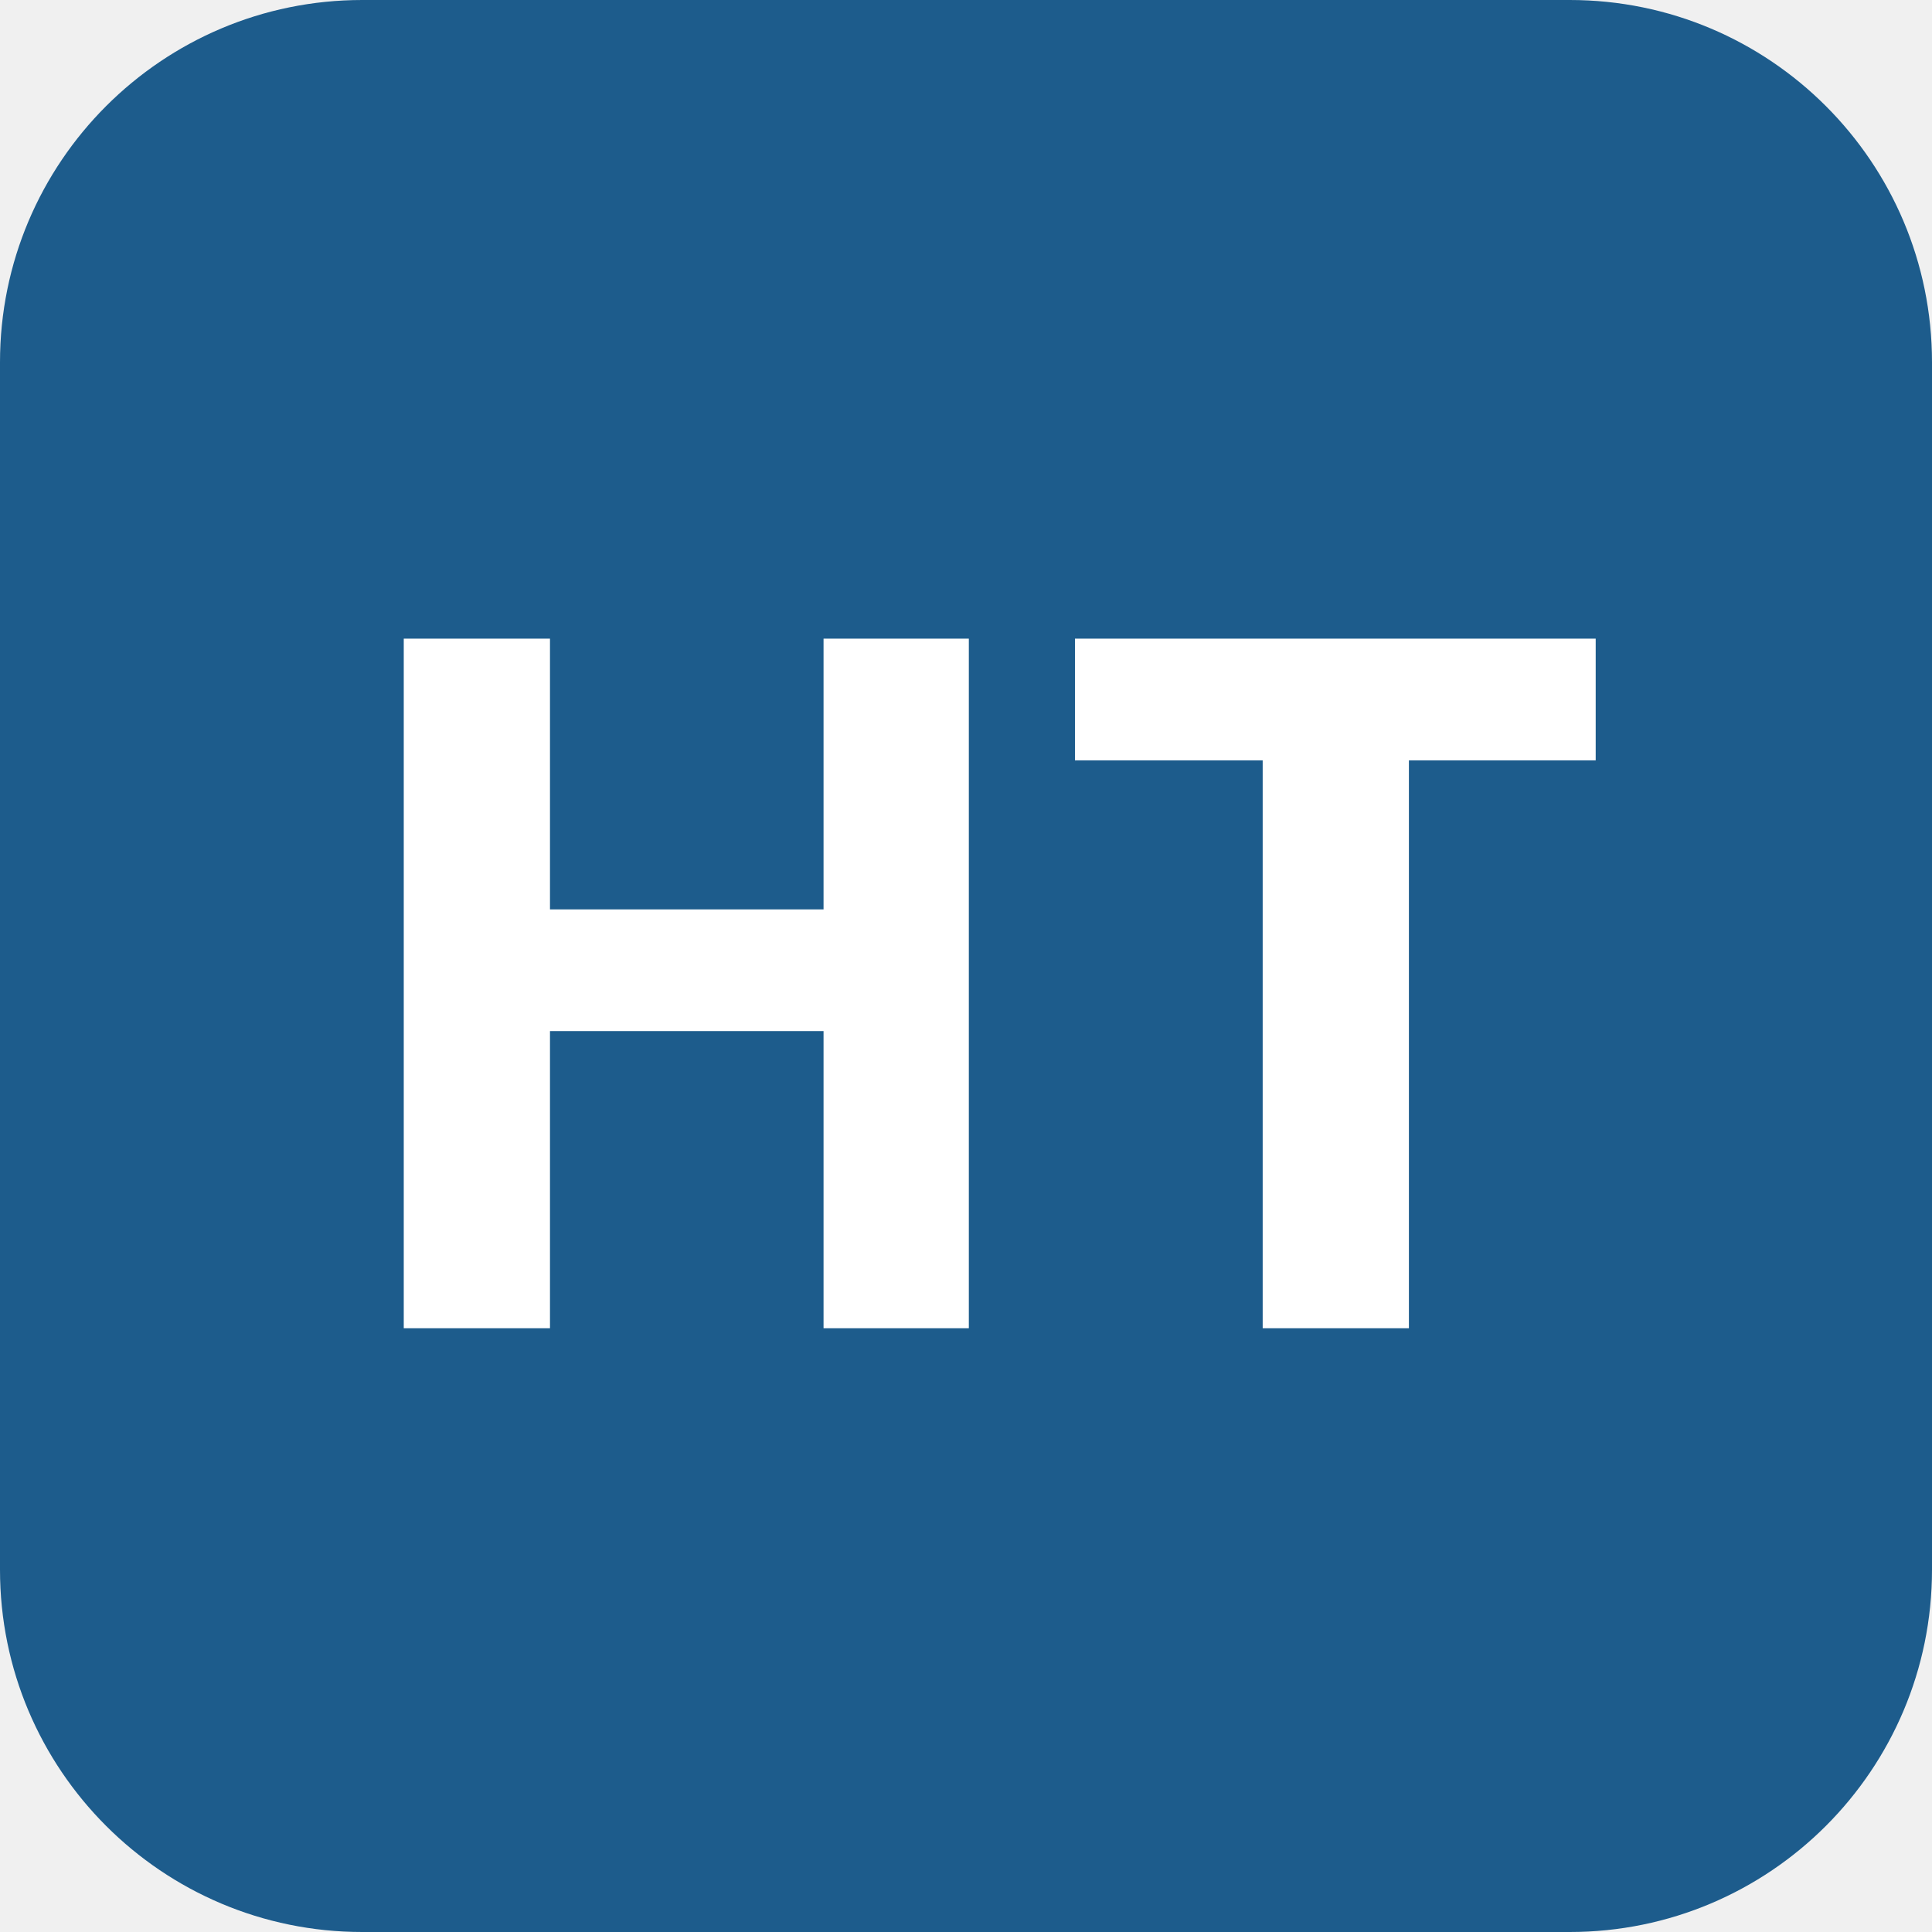
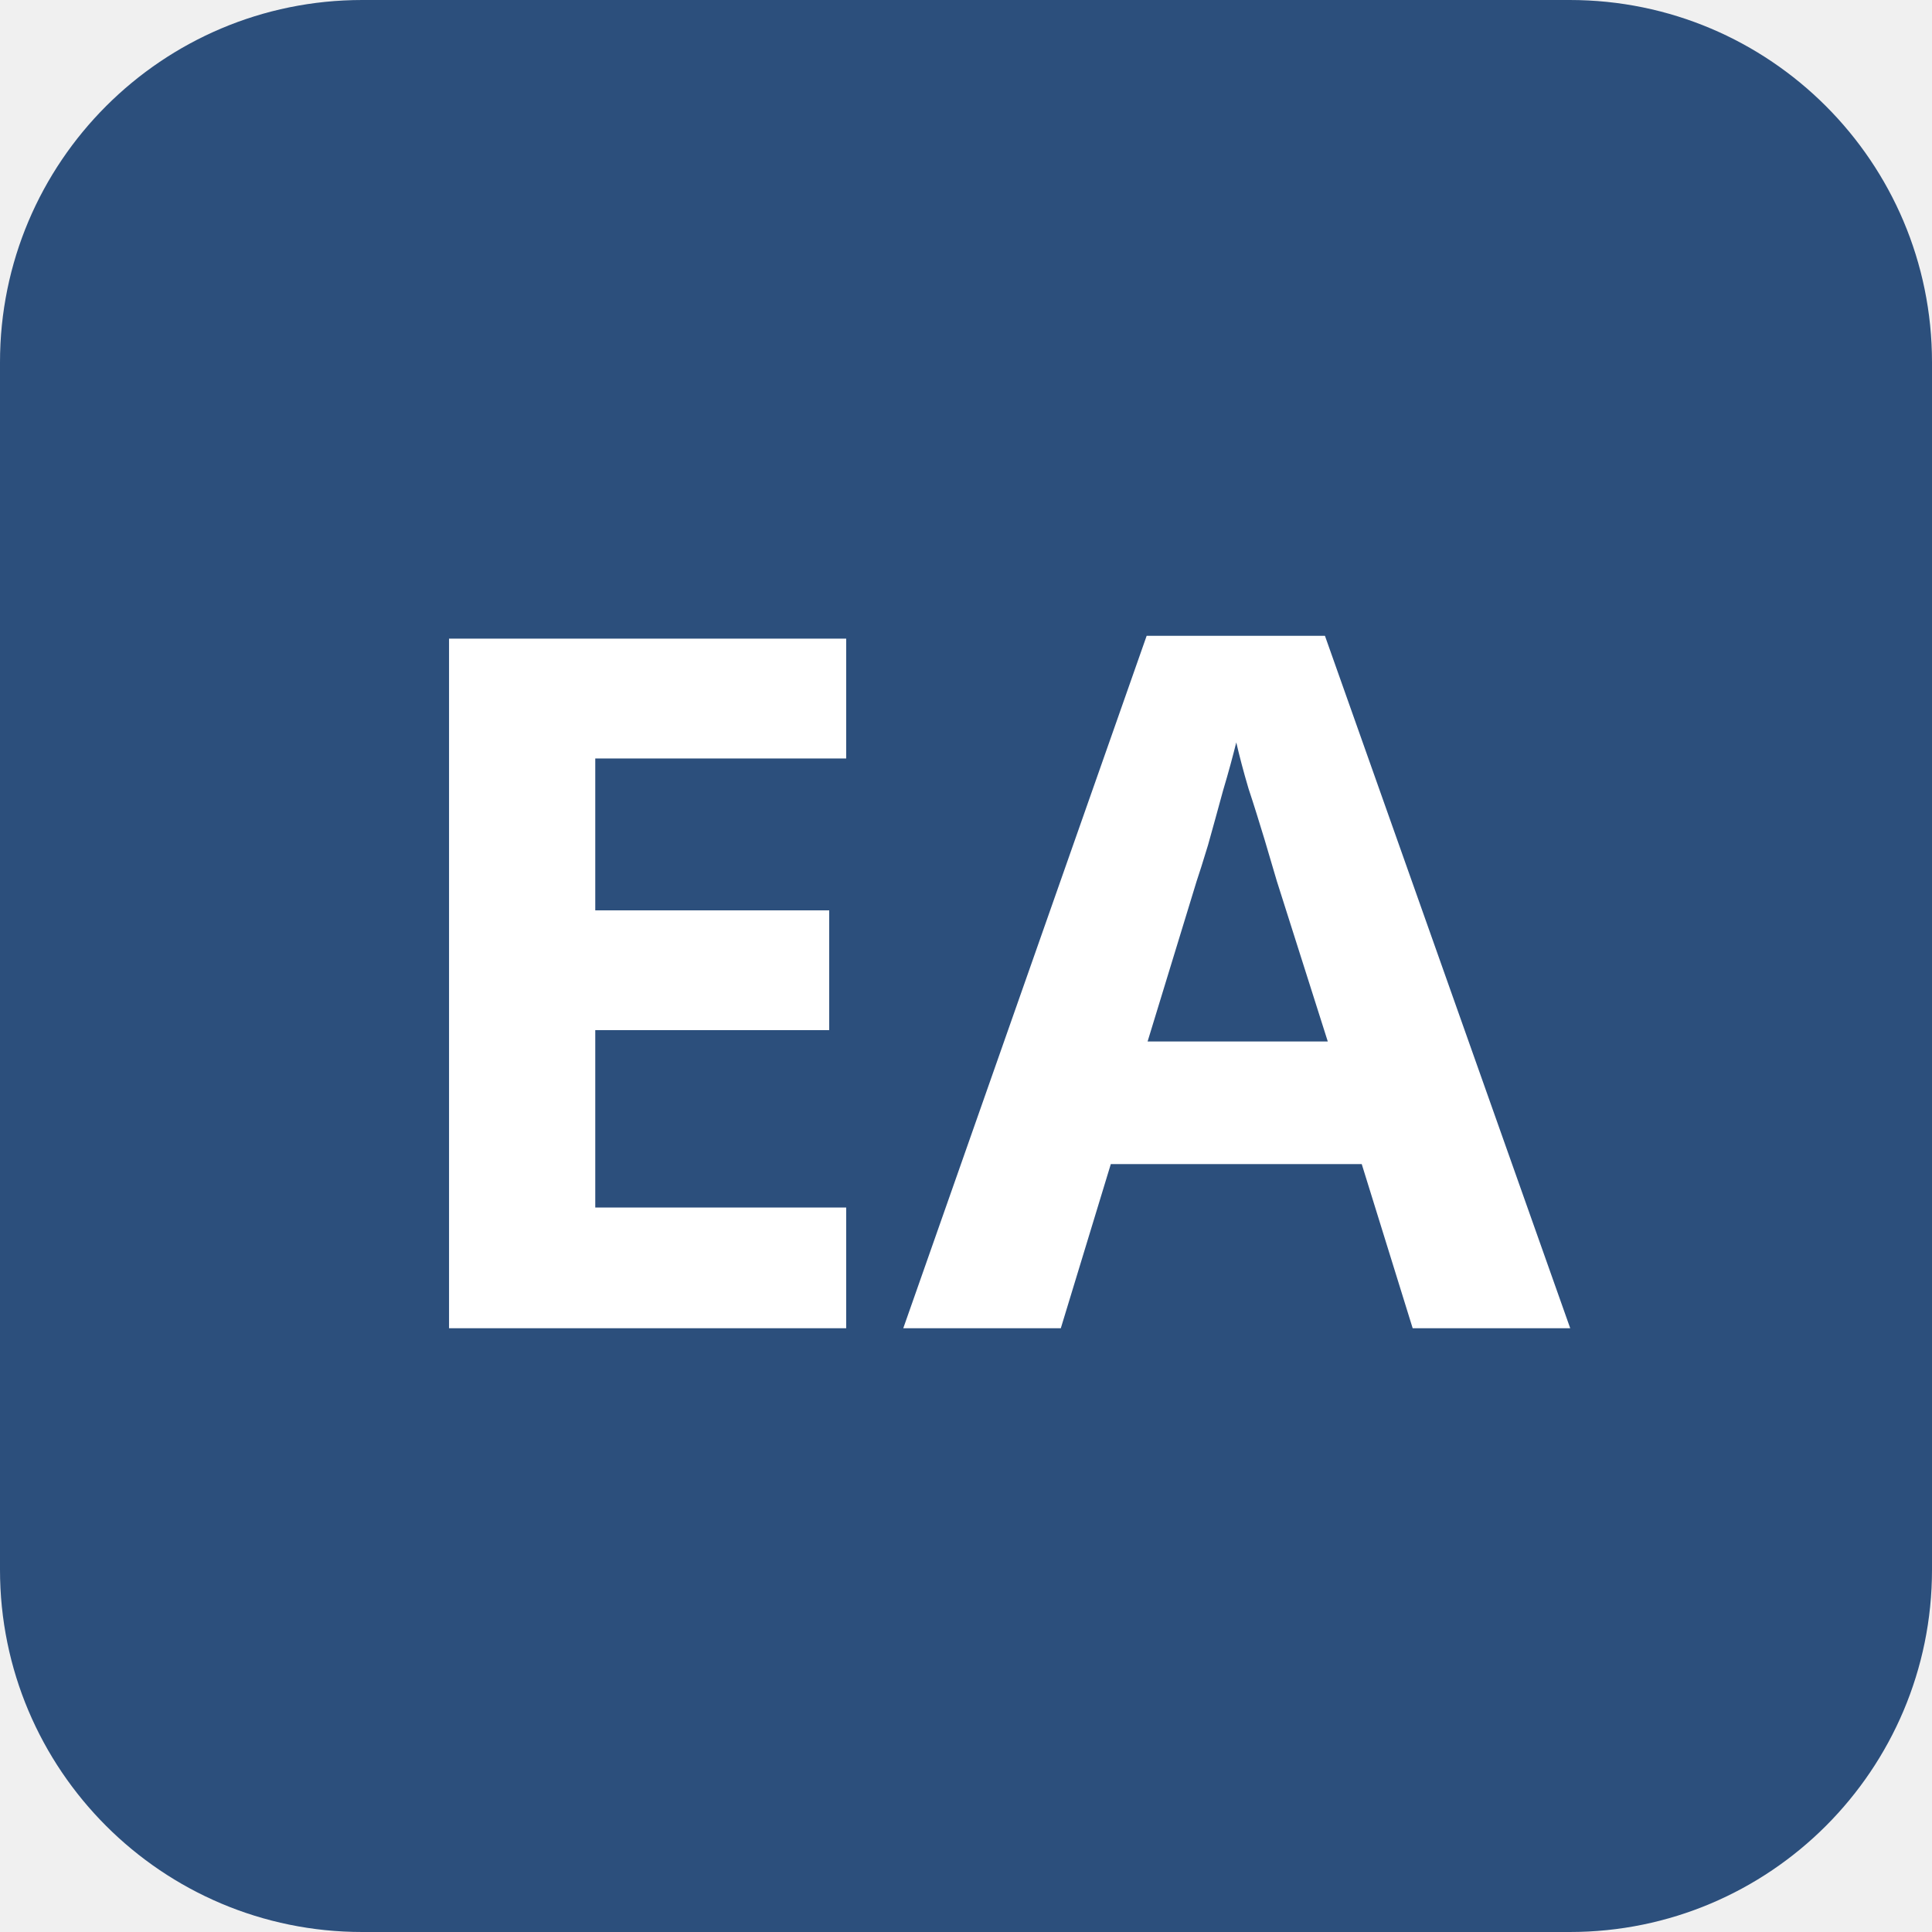
<svg xmlns="http://www.w3.org/2000/svg" viewBox="0 0 32 32">
-   <rect width="32" height="32" rx="6" fill="#1d5c8c" />
-   <text x="16" y="22" font-family="system-ui,sans-serif" font-size="16" font-weight="700" fill="#fff" text-anchor="middle">HT</text>
+   <rect width="32" height="32" rx="6" fill="#2c4f7c" />
+   <text x="16" y="22" font-family="system-ui,sans-serif" font-size="16" font-weight="700" fill="#fff" text-anchor="middle">EA</text>
</svg>
